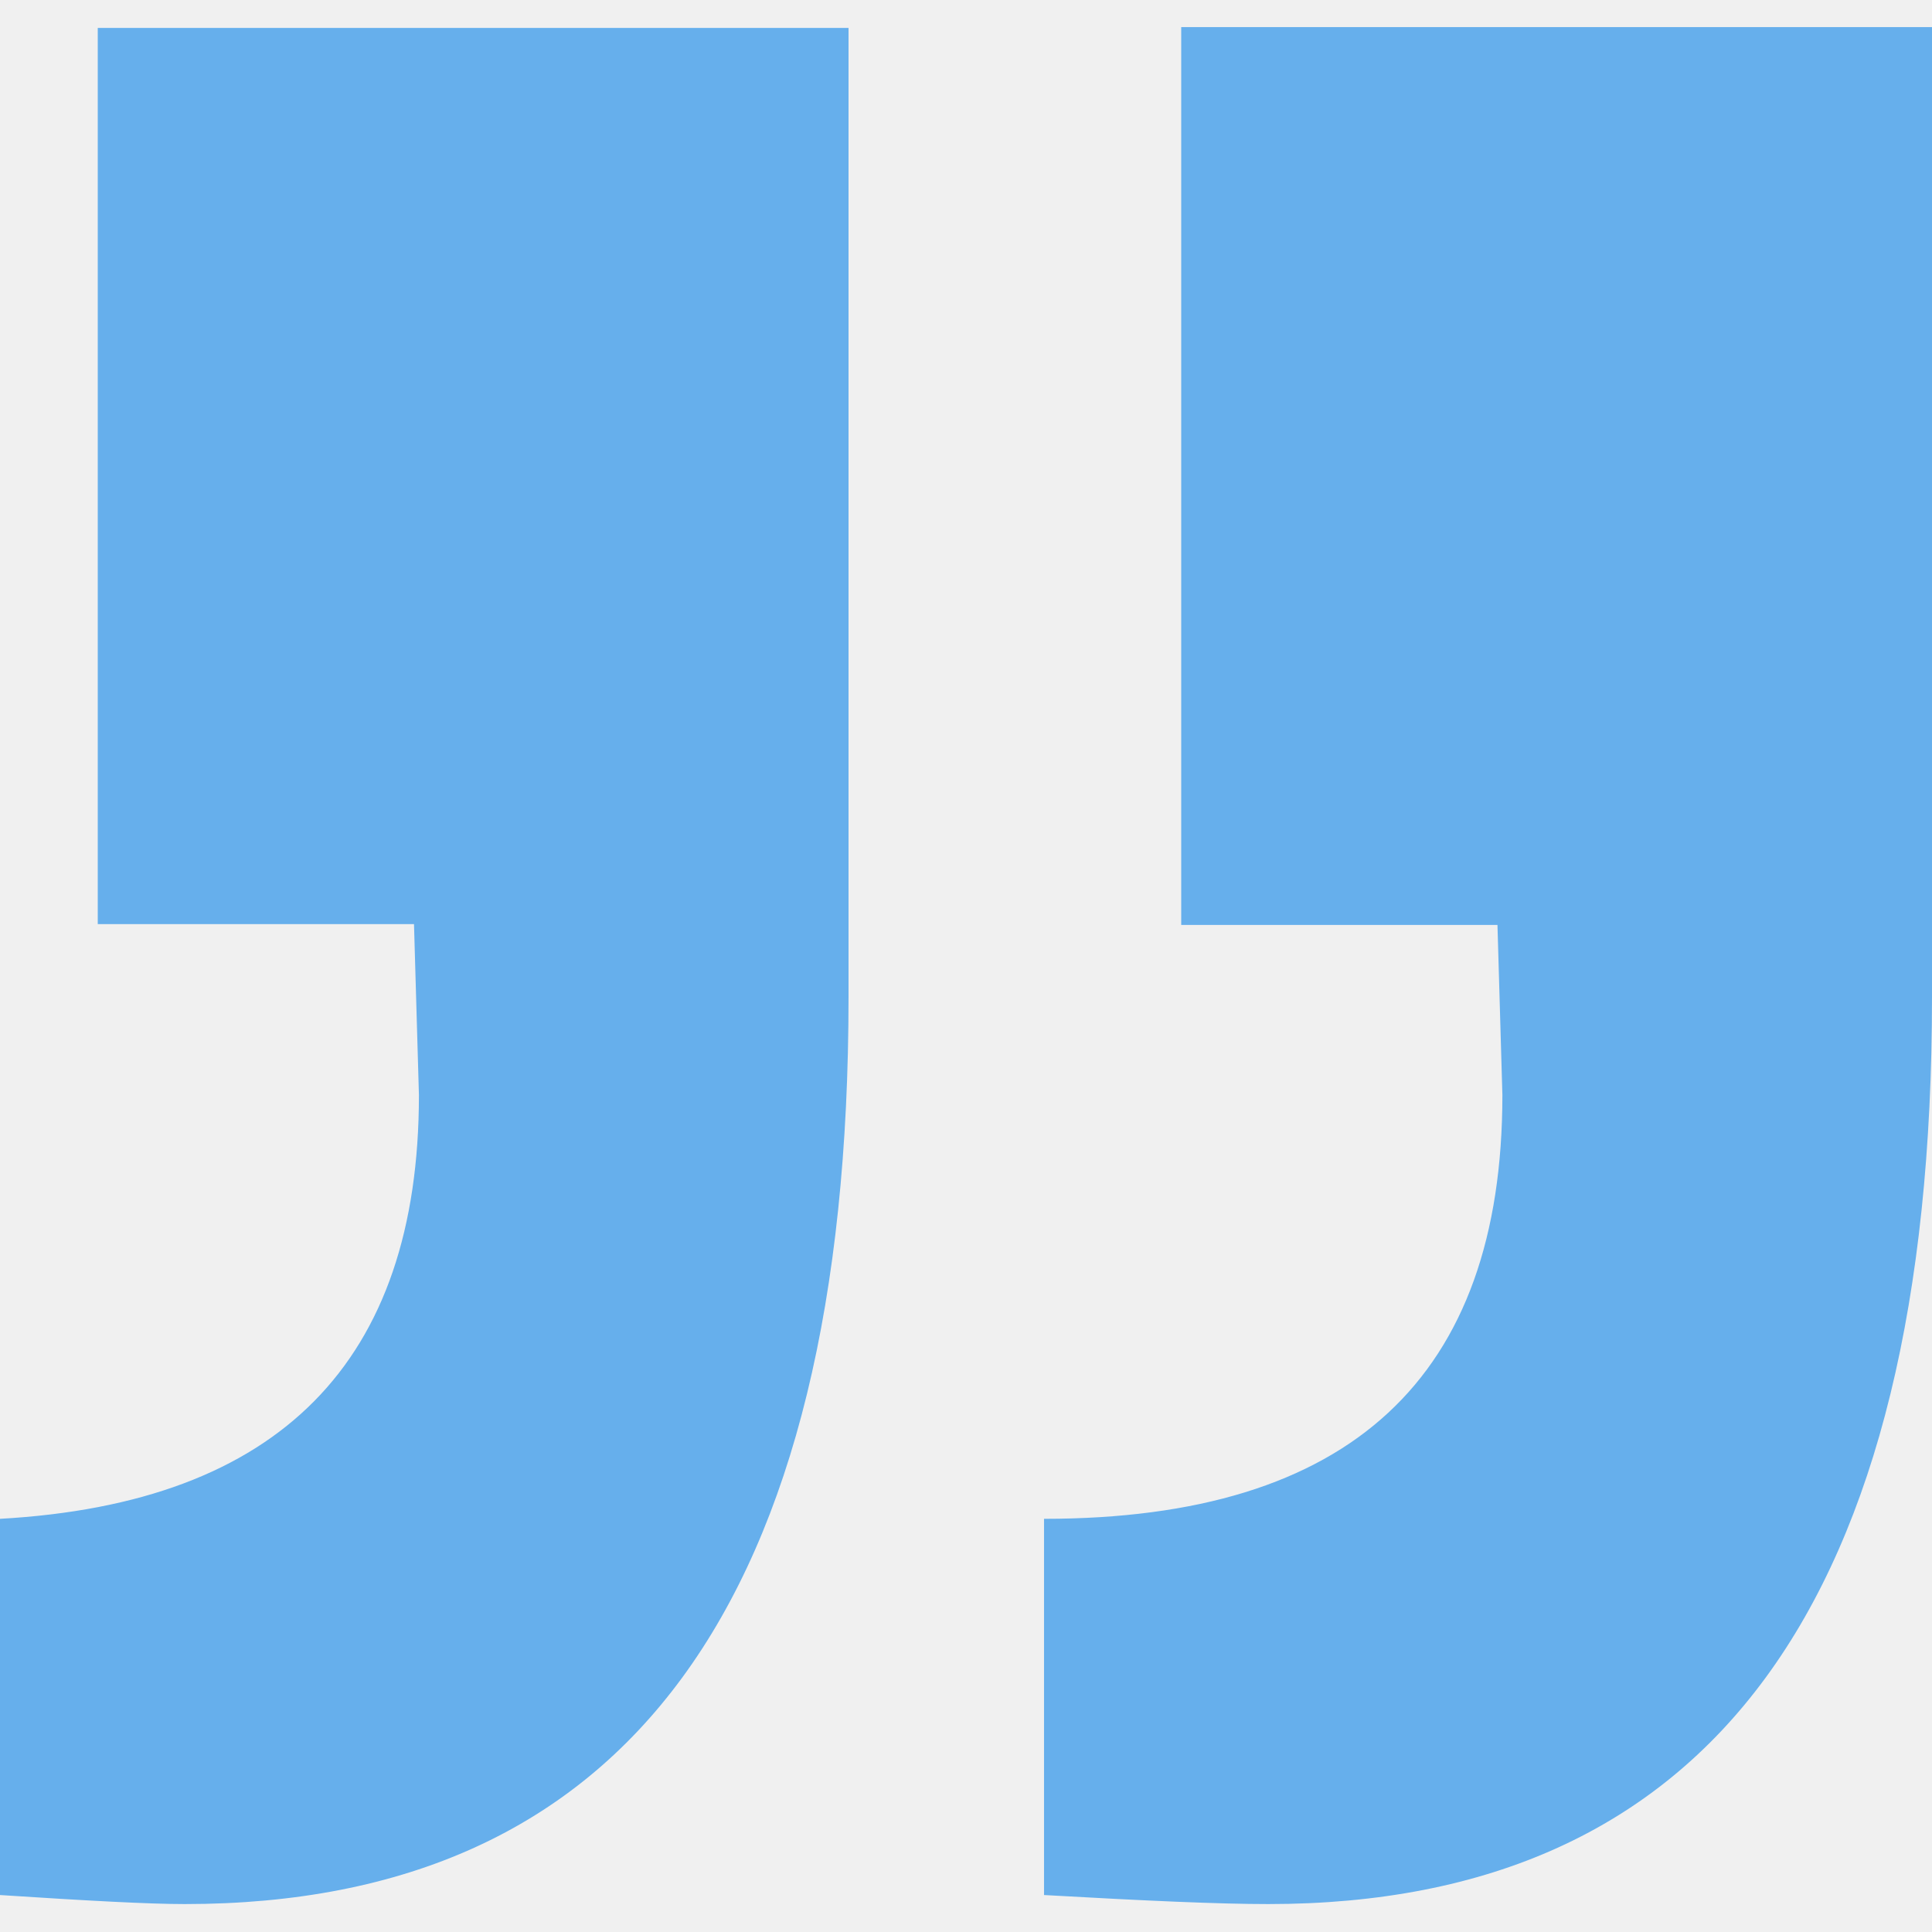
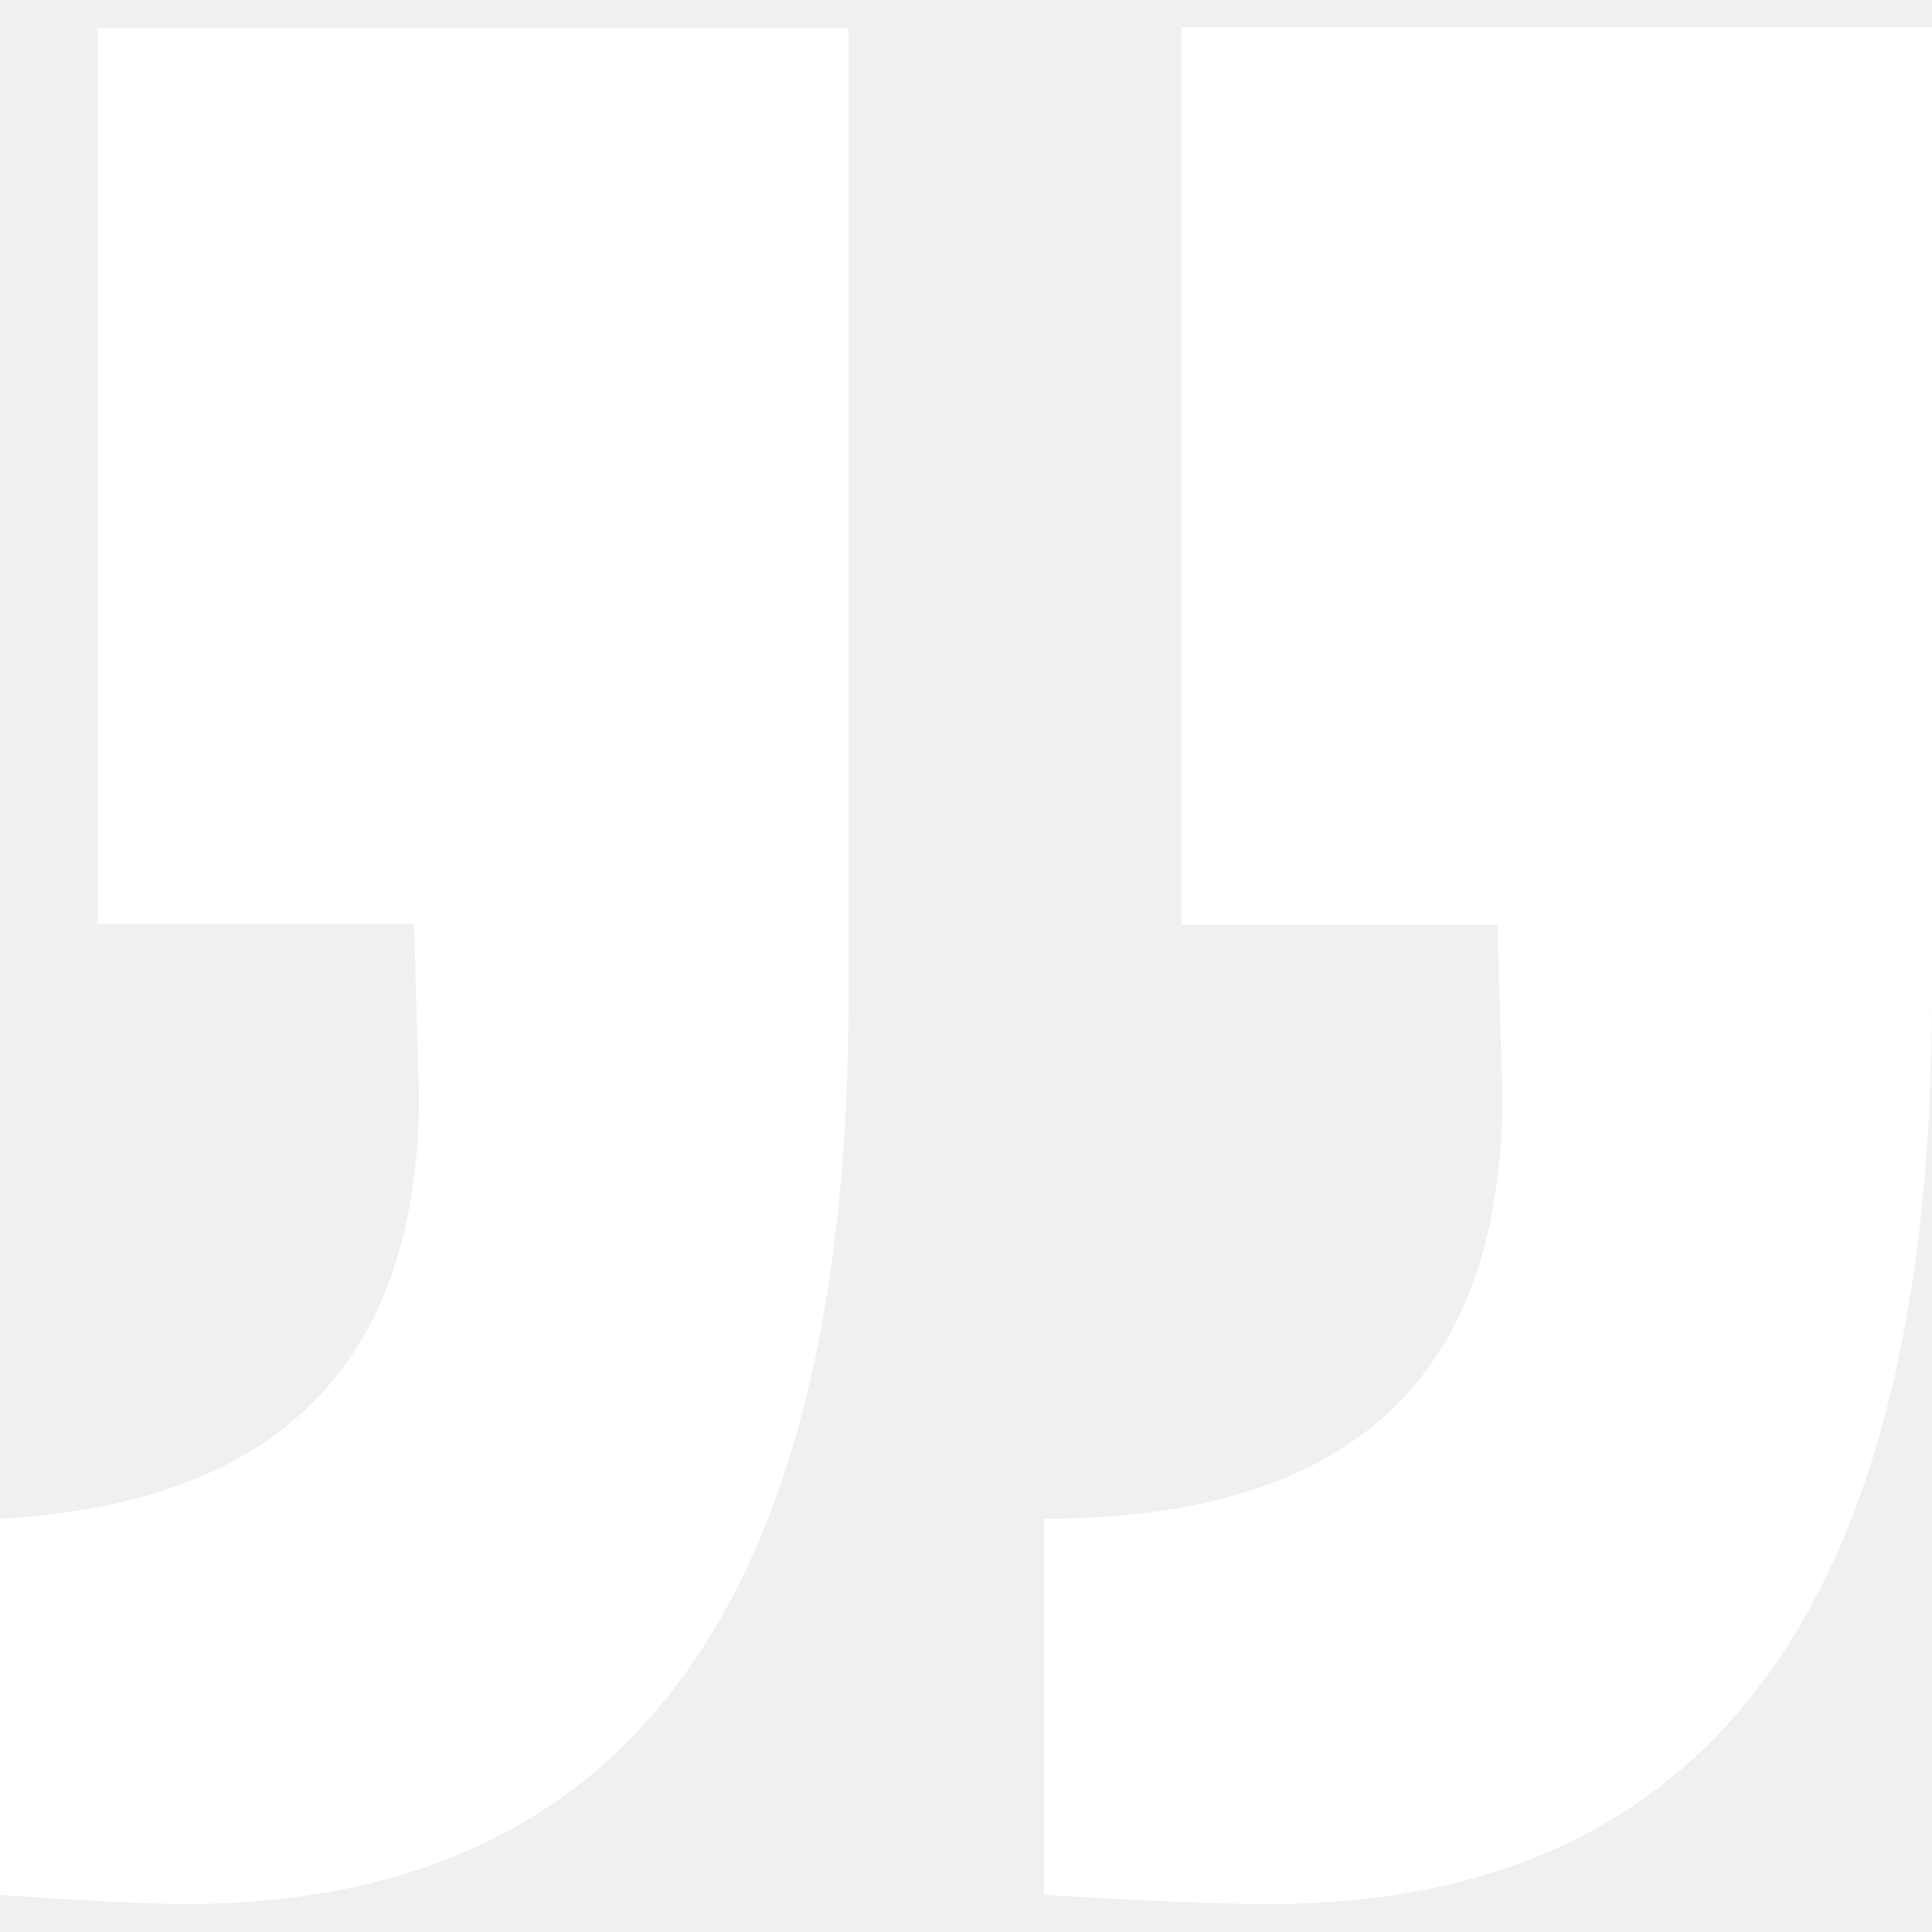
<svg xmlns="http://www.w3.org/2000/svg" viewBox="0 0 23.52 23.52">
-   <path fill="#66afec" d="M23.52.33v11.81c0 7.36-2.7 11.04-8.08 11.04-.59 0-1.5-.04-2.73-.11v-4.58c3.73 0 5.58-1.72 5.58-5.16l-.06-2.07h-3.85V.33h9.14zM1.19 11.25h3.85l.06 2.08c0 3.25-1.7 4.97-5.1 5.16v4.58c1.07.07 1.82.11 2.25.11 5.38 0 8.08-3.68 8.08-11.04V.34H1.19v10.91z" />
+   <path fill="#ffffff" d="M23.52.33v11.81c0 7.36-2.7 11.04-8.08 11.04-.59 0-1.5-.04-2.73-.11v-4.58c3.73 0 5.58-1.72 5.58-5.16l-.06-2.07h-3.85V.33h9.14zM1.19 11.25h3.85l.06 2.08c0 3.25-1.7 4.97-5.1 5.16v4.58c1.07.07 1.82.11 2.25.11 5.38 0 8.08-3.68 8.08-11.04V.34H1.19v10.91z" />
</svg>
